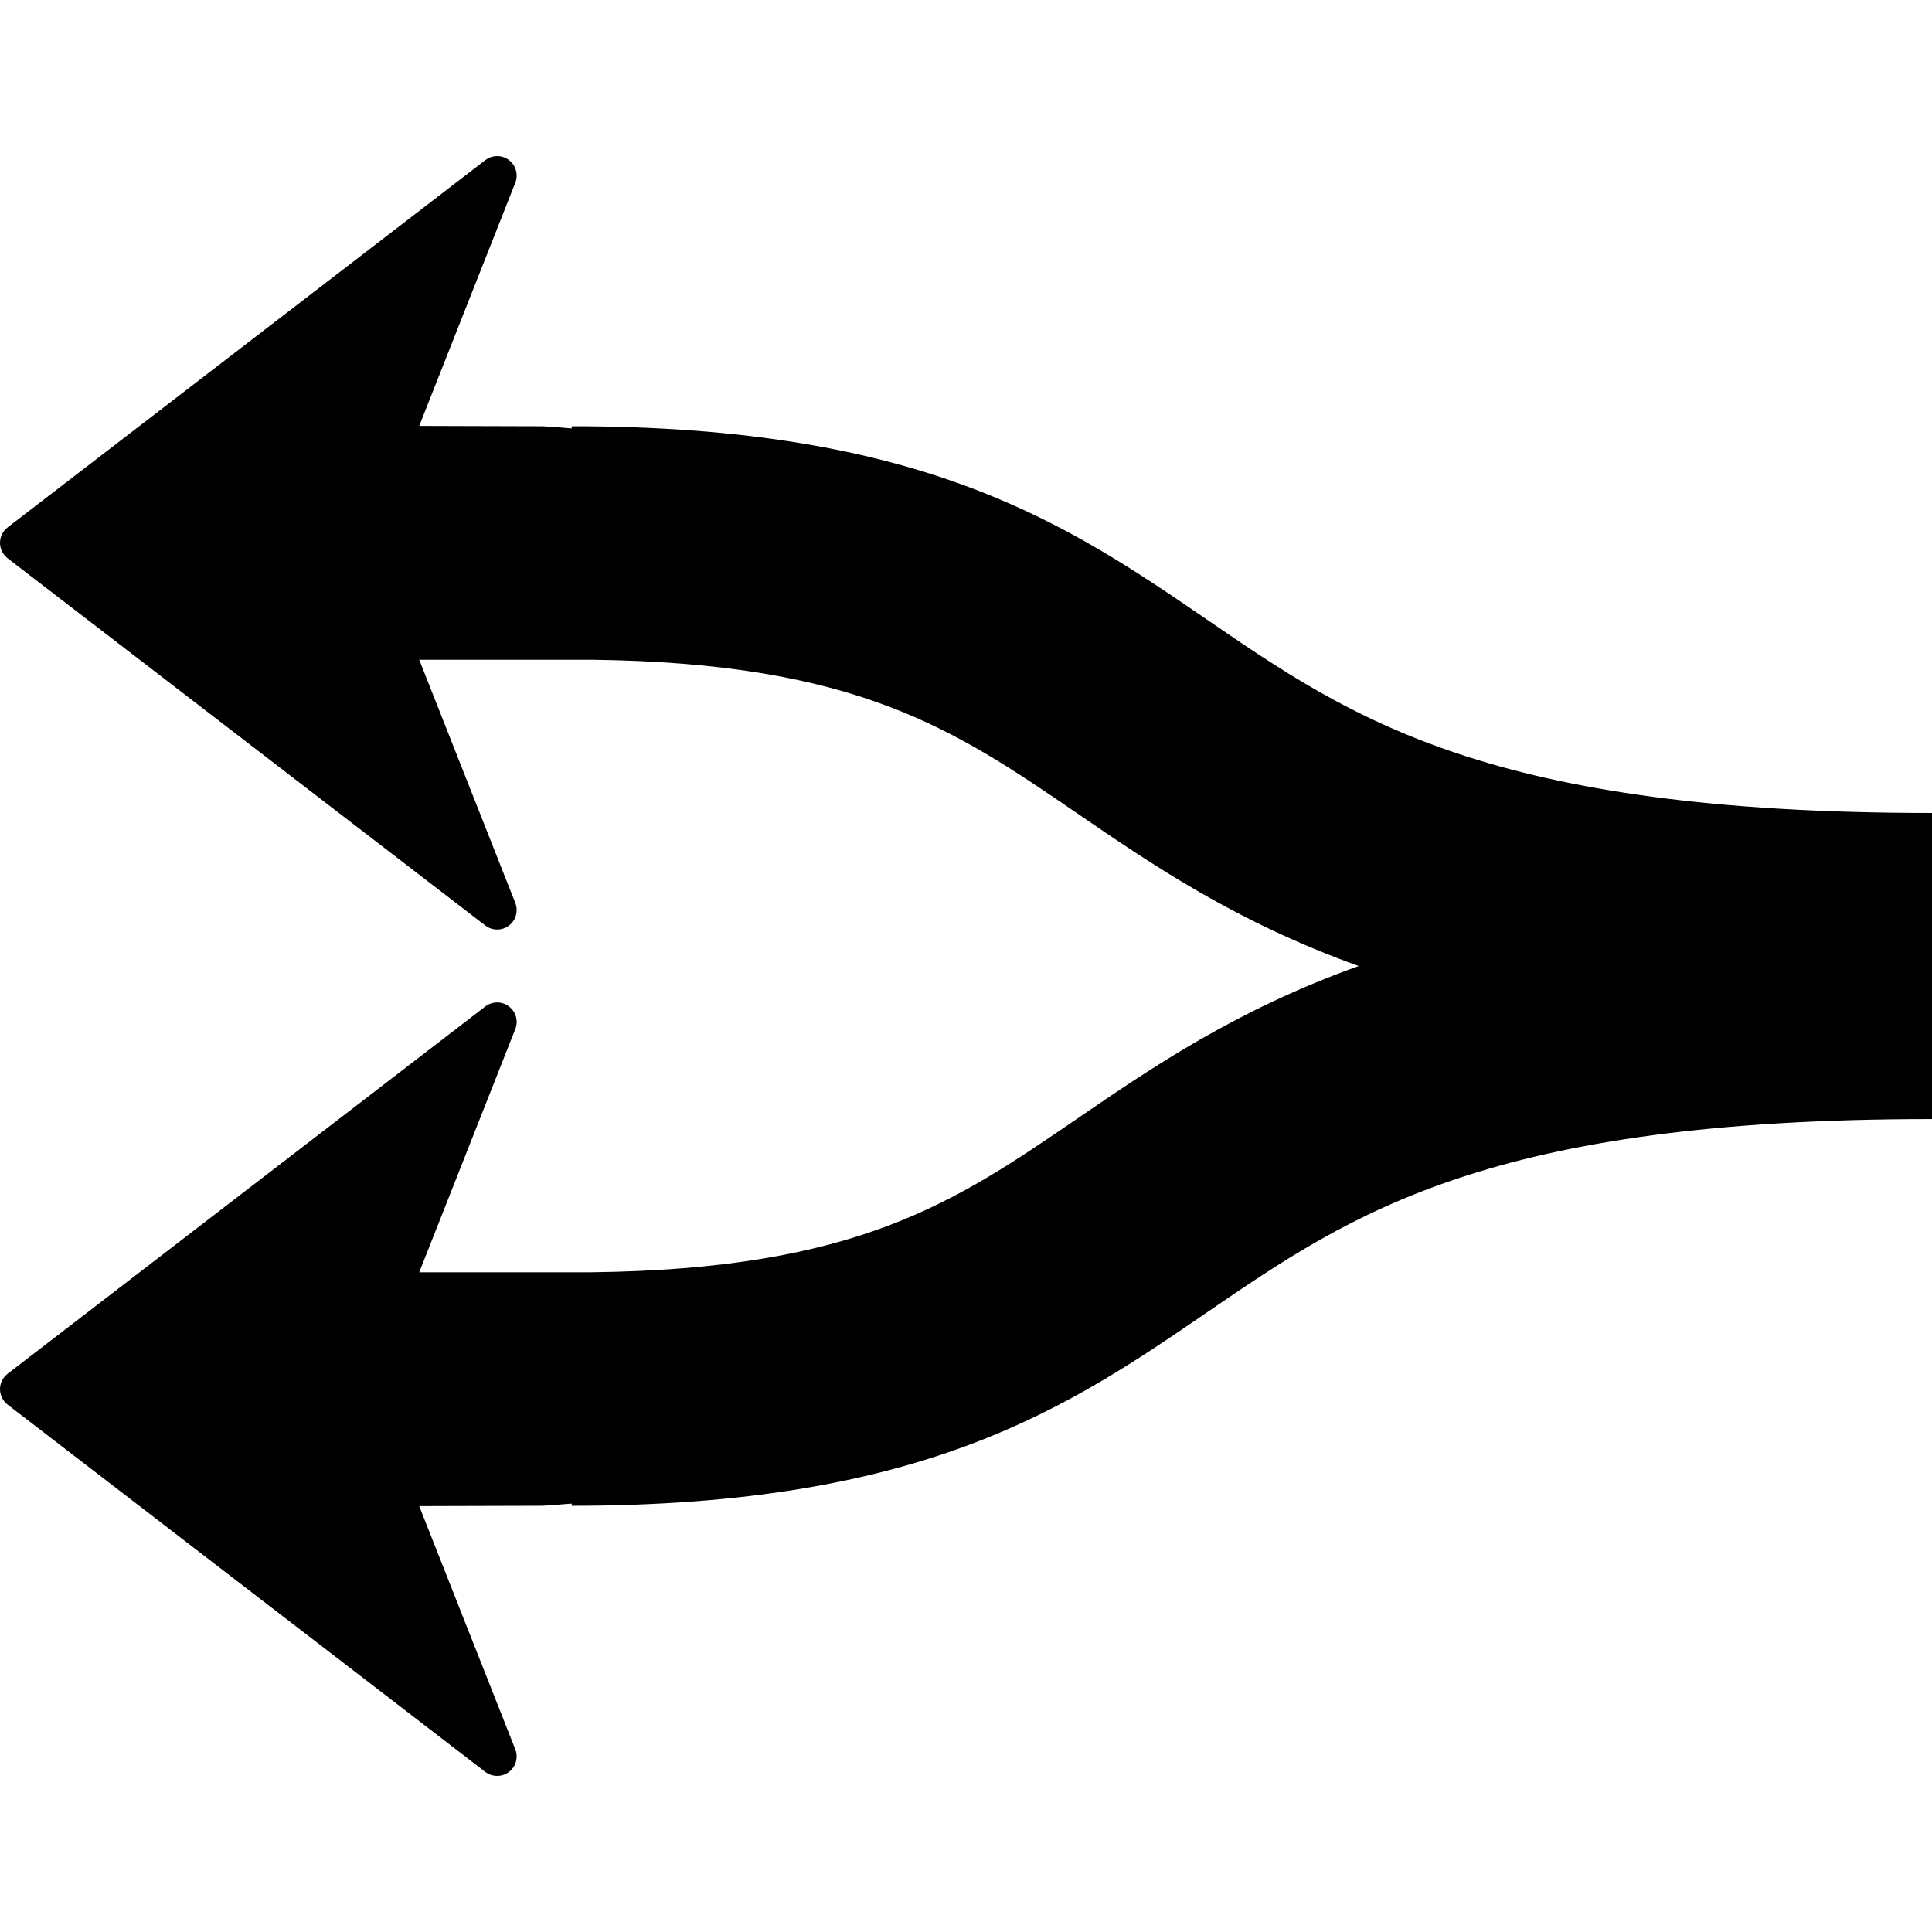
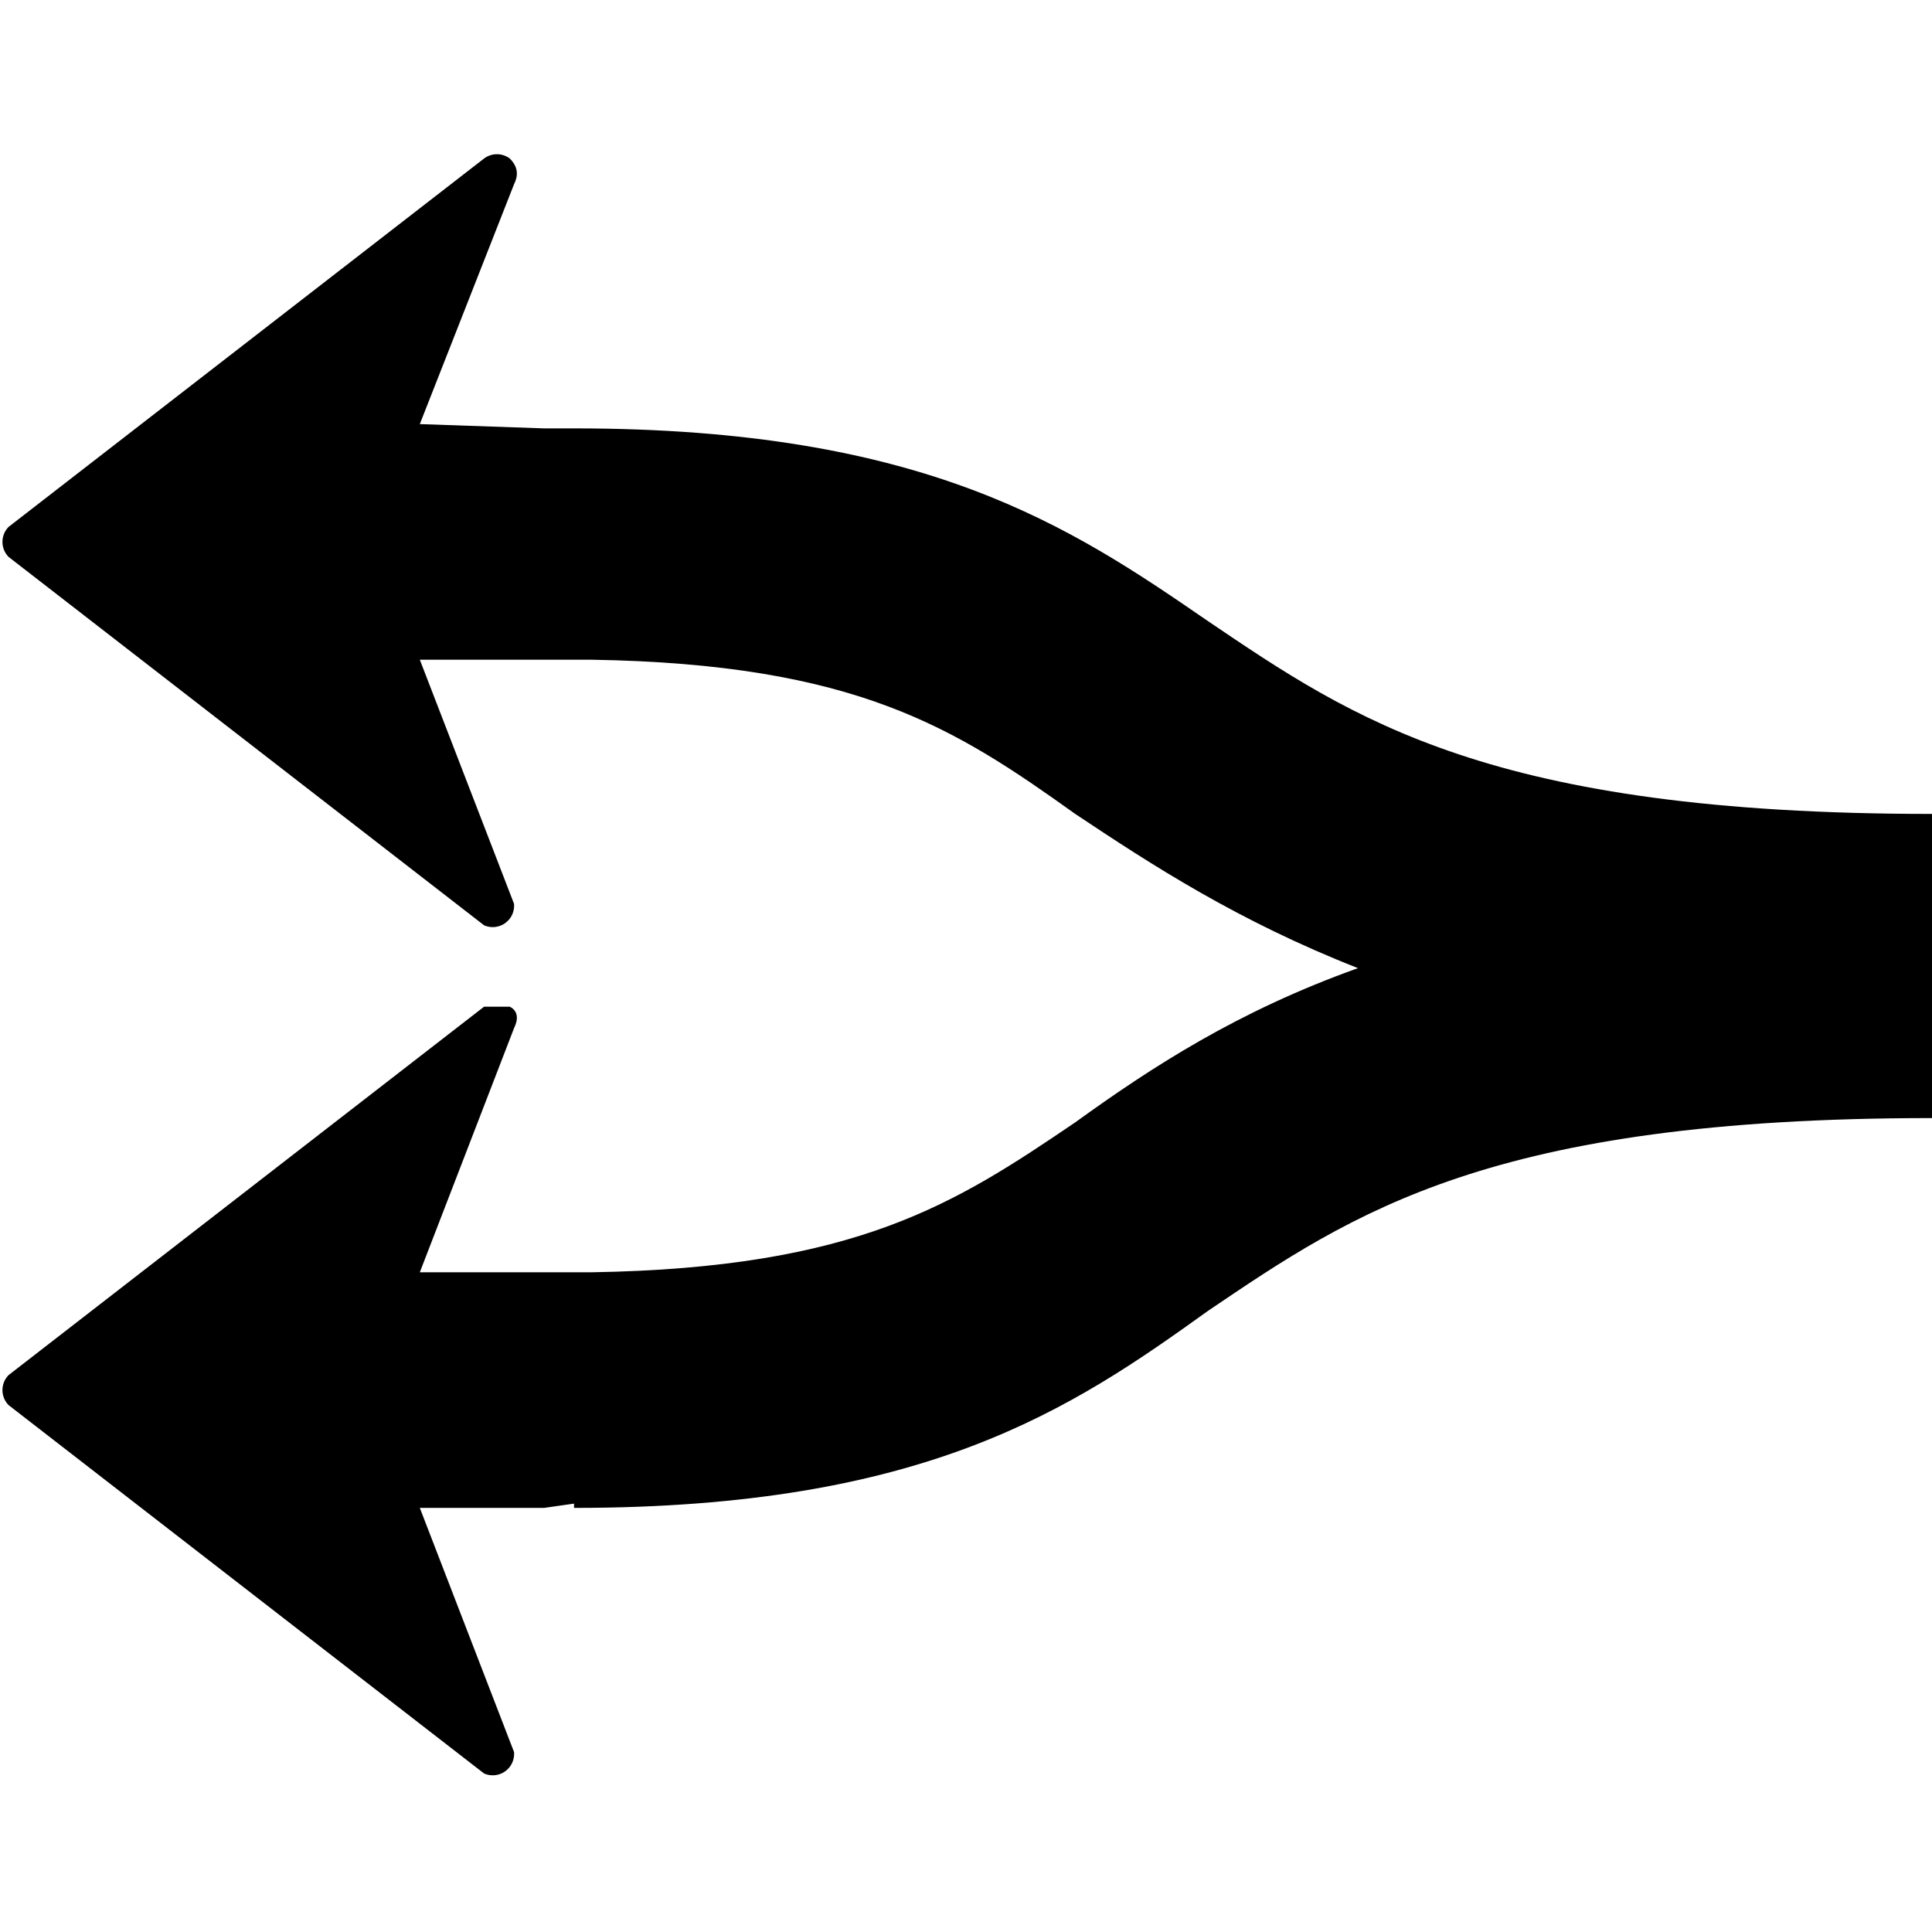
- <svg xmlns="http://www.w3.org/2000/svg" viewBox="0 0 451.311 451.31">
-   <path d="M451.311,189.91v17.026v37.451v17.023c-103.392,0-135.356,21.887-169.208,45.052   c-32.521,22.266-66.15,45.282-148.555,45.282v-0.509c-3.904,0.337-6.744,0.503-6.744,0.503l-28.877,0.082l22.438,56.803   c0.756,1.903,0.139,4.084-1.49,5.309c-0.815,0.614-1.773,0.91-2.743,0.91c-0.978,0-1.947-0.308-2.772-0.935L1.782,328.119   C0.662,327.255,0,325.925,0,324.506c0-1.412,0.662-2.736,1.782-3.605l111.586-85.794c1.625-1.254,3.883-1.254,5.512-0.013   c1.635,1.229,2.246,3.399,1.49,5.296l-22.438,56.809h40.22c61.959-0.744,84.713-16.201,113.185-35.684   c18.088-12.377,37.368-25.558,66.047-35.854c-28.679-10.311-47.959-23.483-66.047-35.86   c-28.472-19.488-51.225-34.941-113.185-35.687h-40.22l22.438,56.806c0.756,1.9,0.139,4.072-1.49,5.302   c-1.634,1.232-3.892,1.227-5.512-0.021L1.782,130.412C0.662,129.546,0,128.222,0,126.806c0-1.418,0.662-2.748,1.782-3.608   l111.586-85.789c0.822-0.629,1.791-0.939,2.77-0.939c0.969,0,1.927,0.305,2.742,0.913c1.635,1.229,2.246,3.408,1.49,5.308   l-22.438,56.8l28.877,0.086c0,0,2.846,0.156,6.744,0.502V99.57c82.405,0,116.034,23.017,148.555,45.279   C315.954,168.022,347.919,189.91,451.311,189.91z" />
+ <svg xmlns="http://www.w3.org/2000/svg" viewBox="0 0 451 451">
+   <path d="M451 190v71c-103 0-135 22-169 45-32 23-66 46-148 46v-1l-7 1H98l22 57a5 5 0 0 1-7 5L2 328a5 5 0 0 1 0-7l111-86h6c2 1 2 3 1 5l-22 57h40c62-1 85-16 113-35 18-13 38-26 66-36-28-11-48-24-66-36-28-20-51-35-113-36H98l22 57a5 5 0 0 1-7 5L2 130a5 5 0 0 1 0-7l111-86a5 5 0 0 1 6 0c2 2 2 4 1 6L98 99l29 1h7c82 0 116 23 148 45 34 23 66 45 169 45z" />
</svg>
